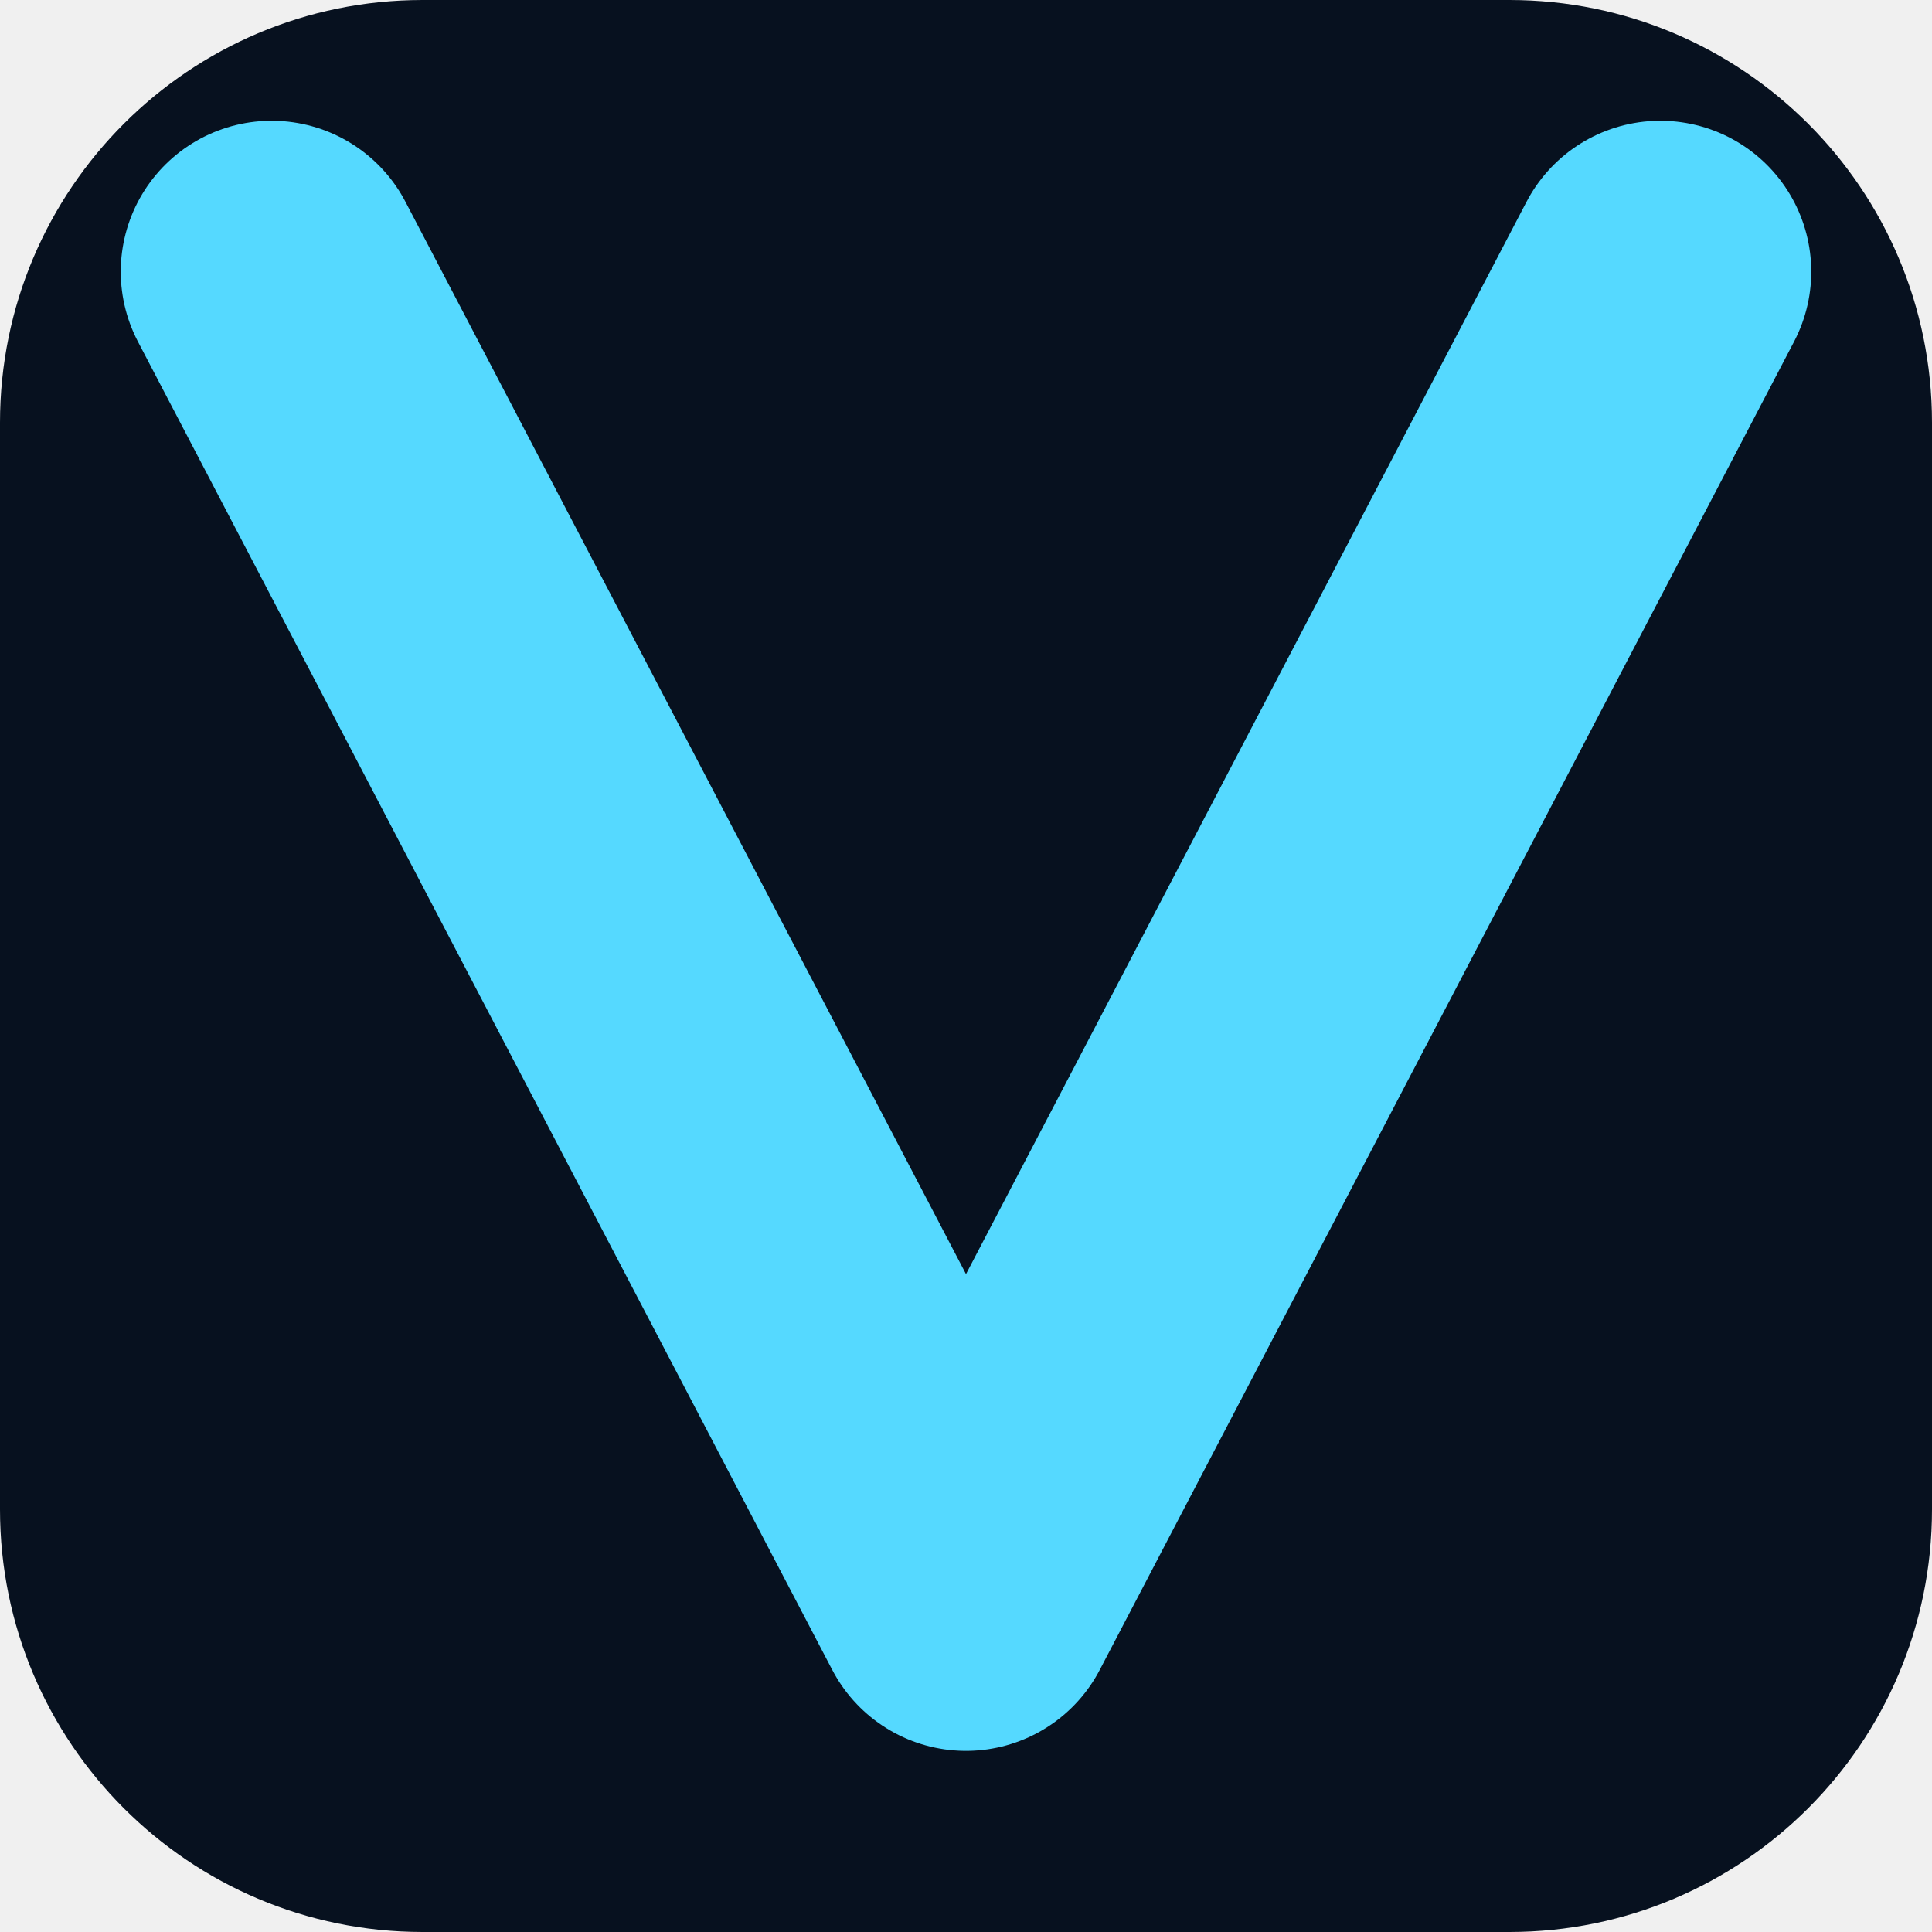
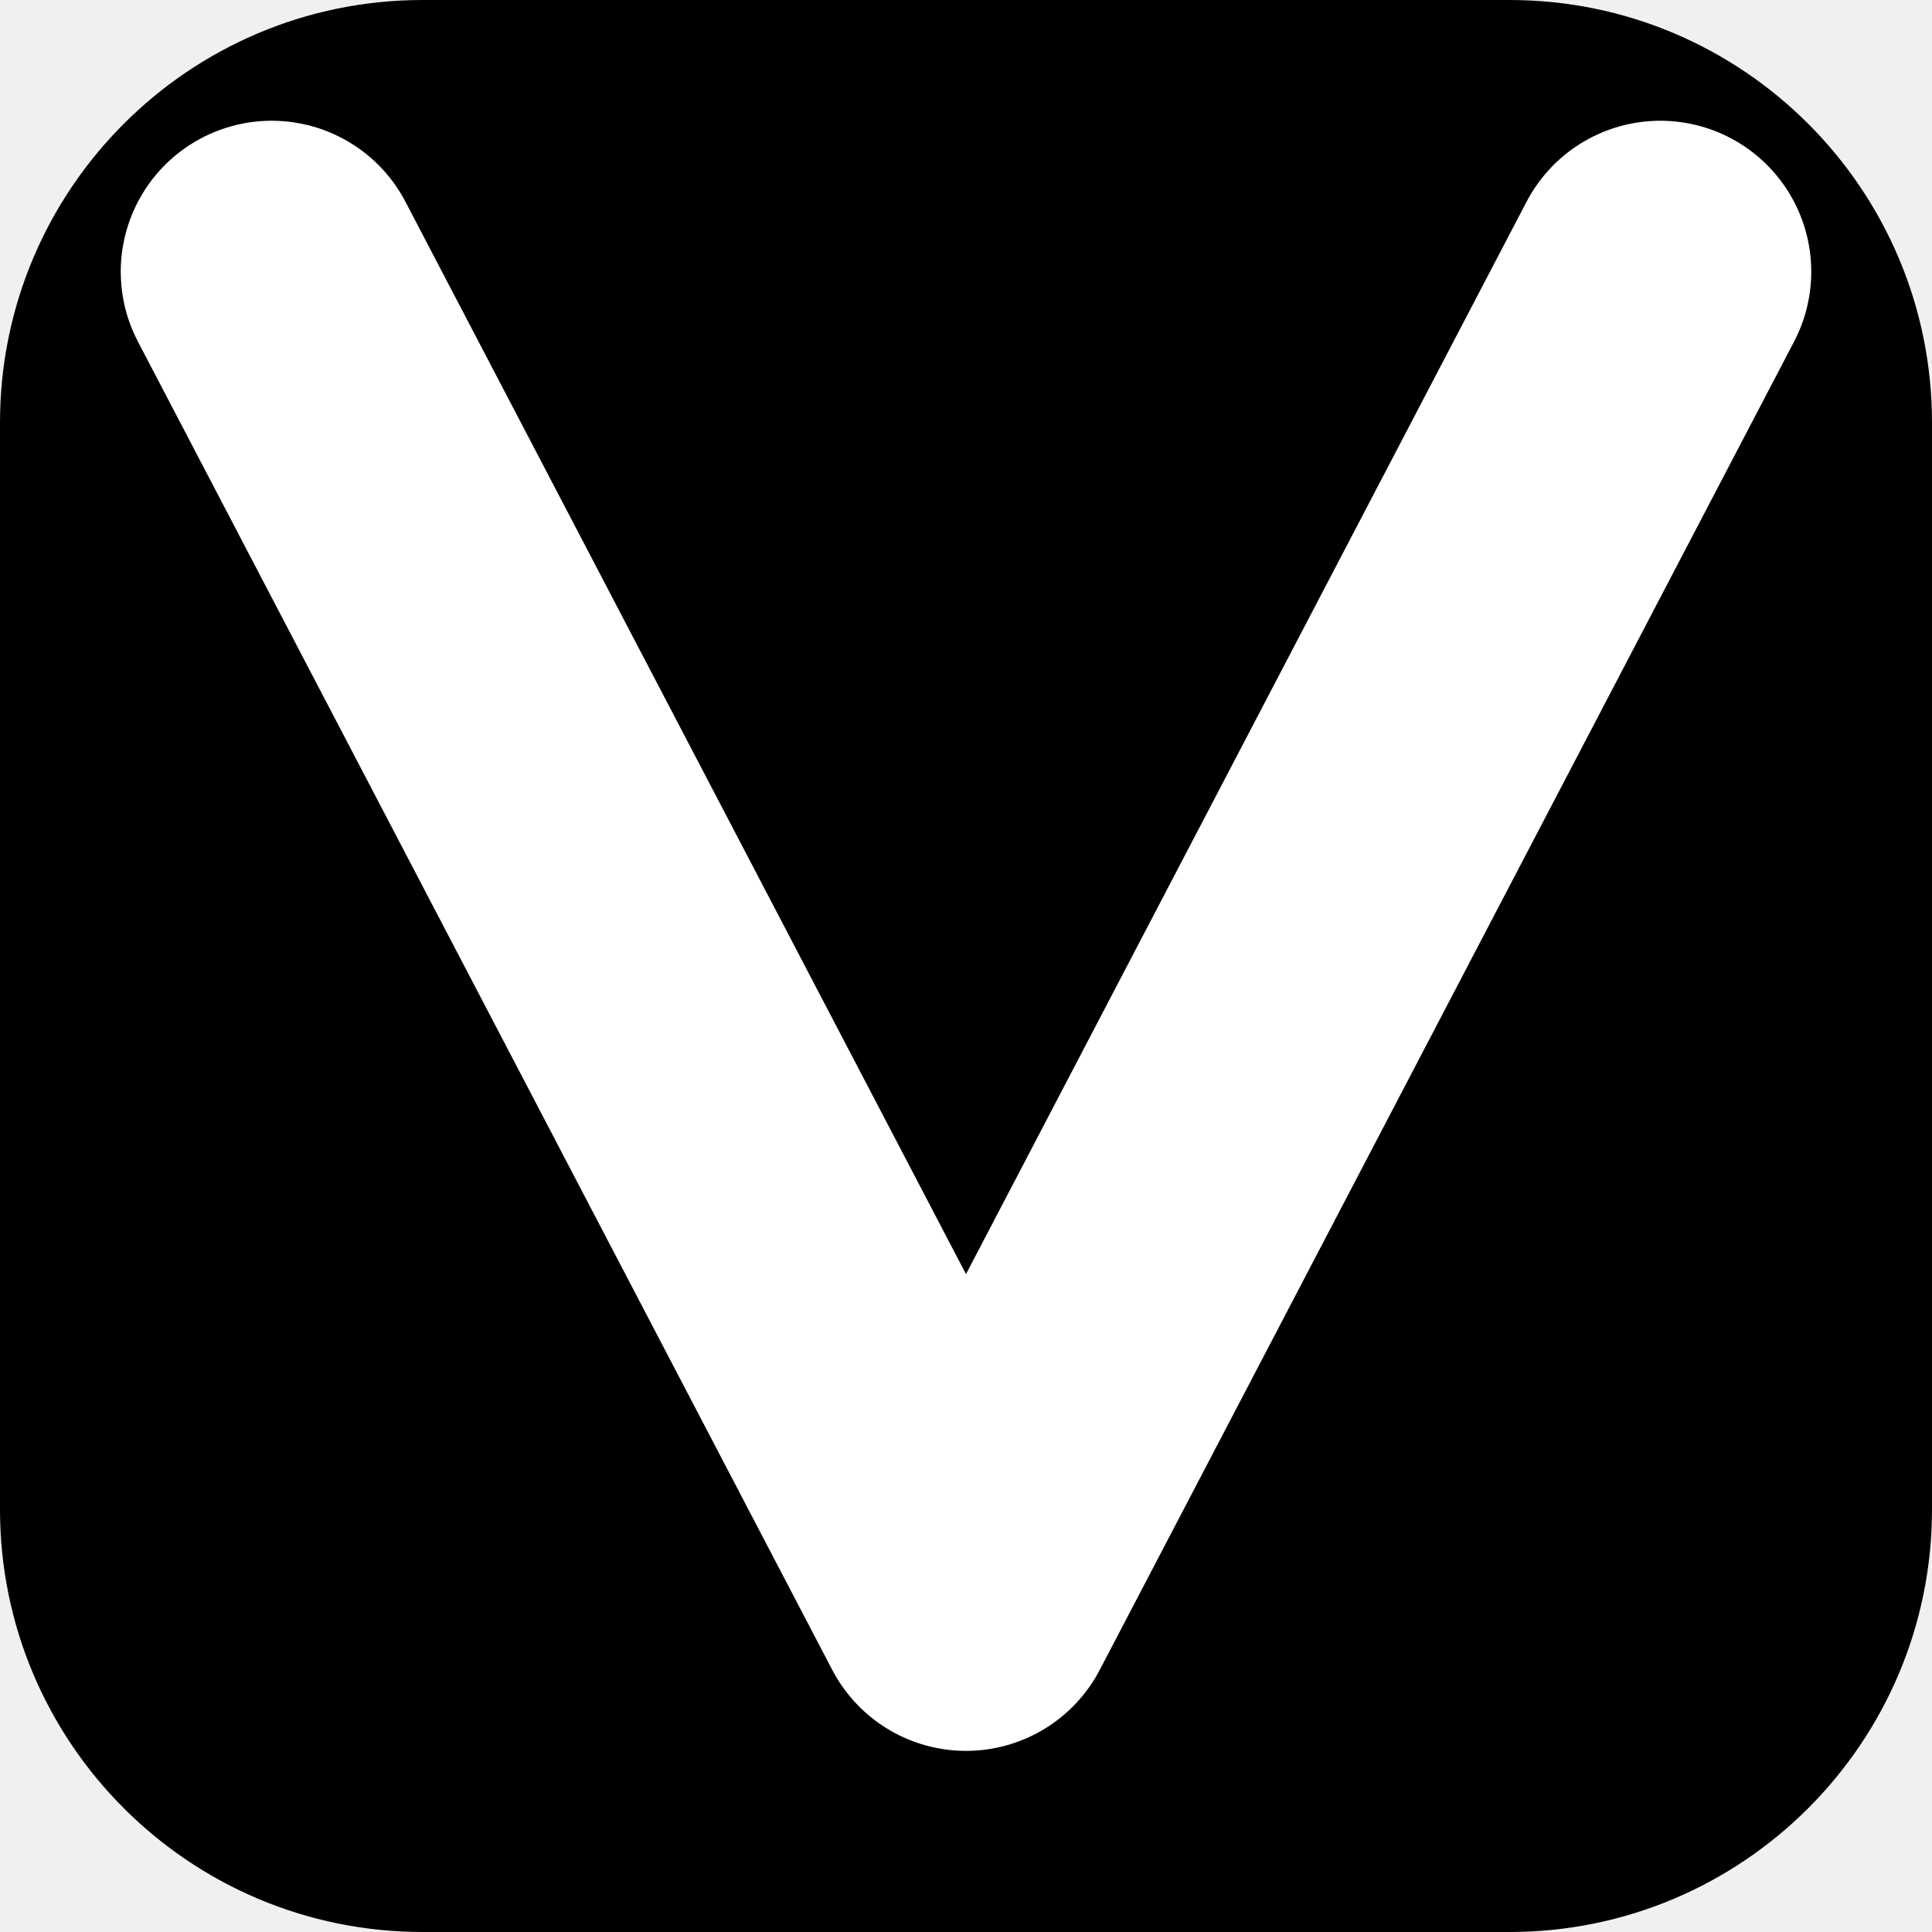
<svg xmlns="http://www.w3.org/2000/svg" viewBox="0 0 64 64">
-   <rect width="64" height="64" rx="14" fill="#07111f" />
-   <path d="M9 9 L32 53 L55 9" stroke="#55d9ff" stroke-width="10" stroke-linecap="round" stroke-linejoin="round" fill="none" />
+   <rect width="64" height="64" rx="14" fill="#000000" />
+   <path d="M9 9 L32 53 L55 9" stroke="#ffffff" stroke-width="10" stroke-linecap="round" stroke-linejoin="round" fill="none" />
</svg>
